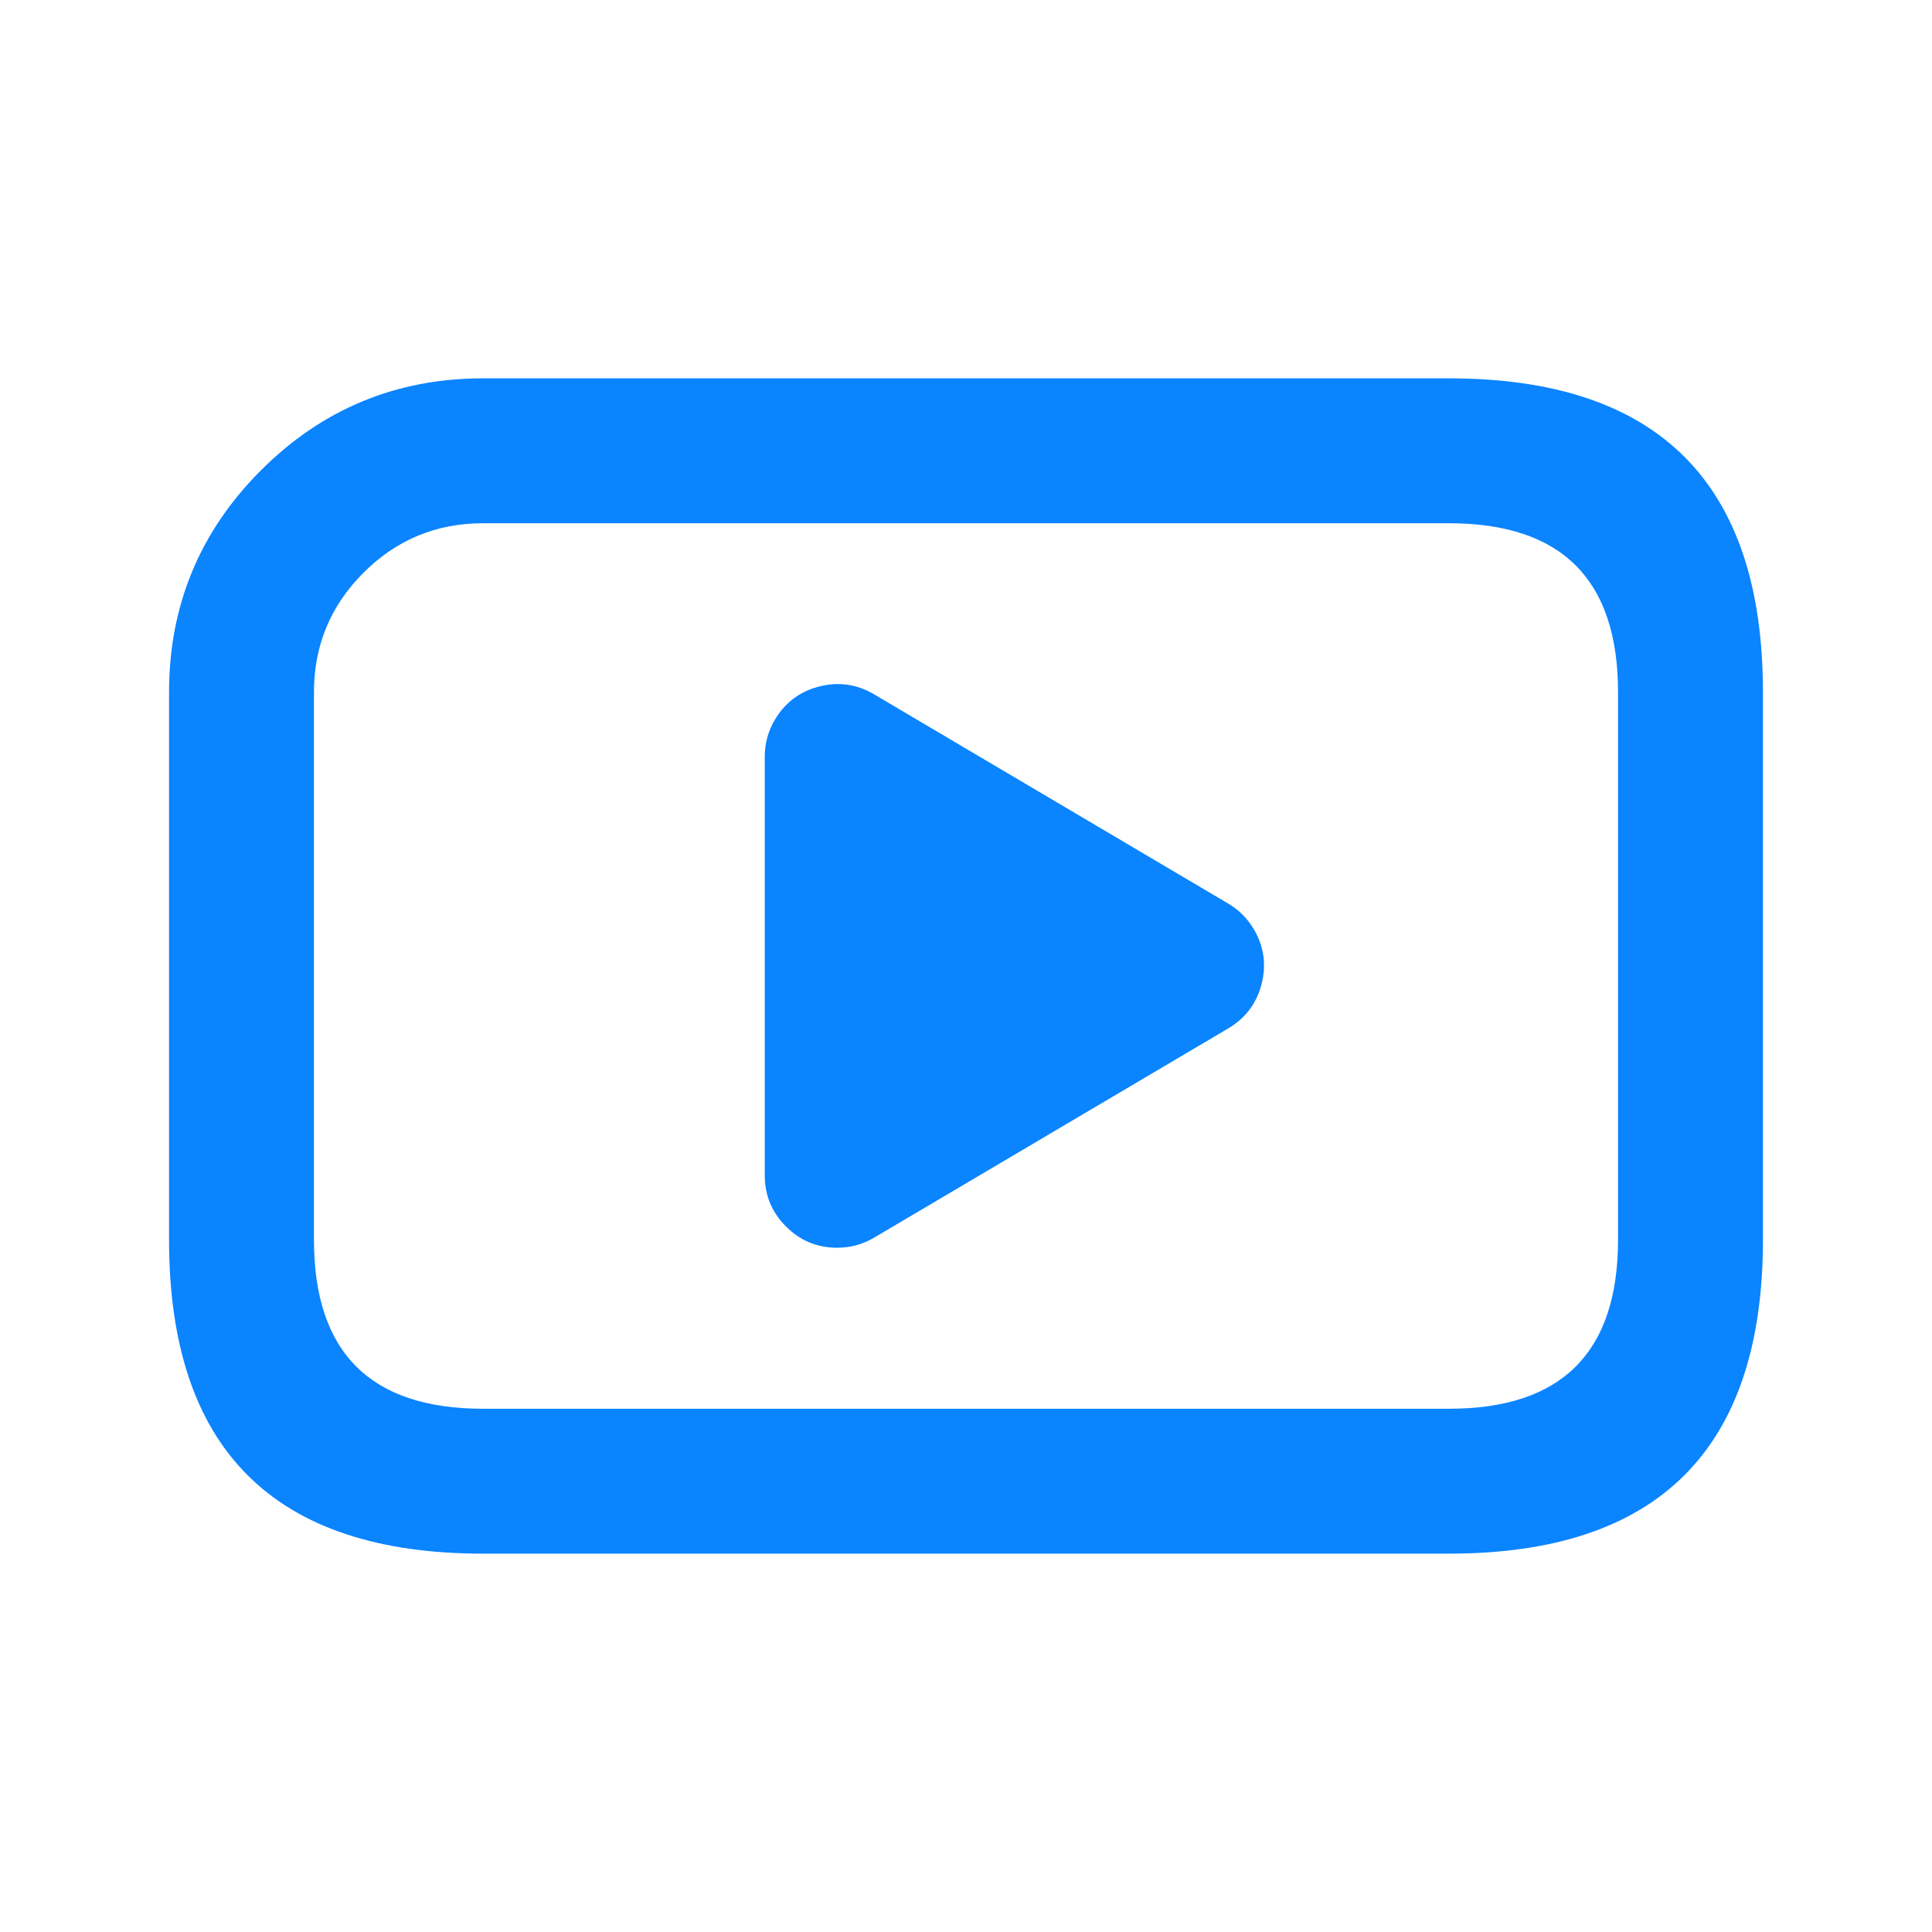
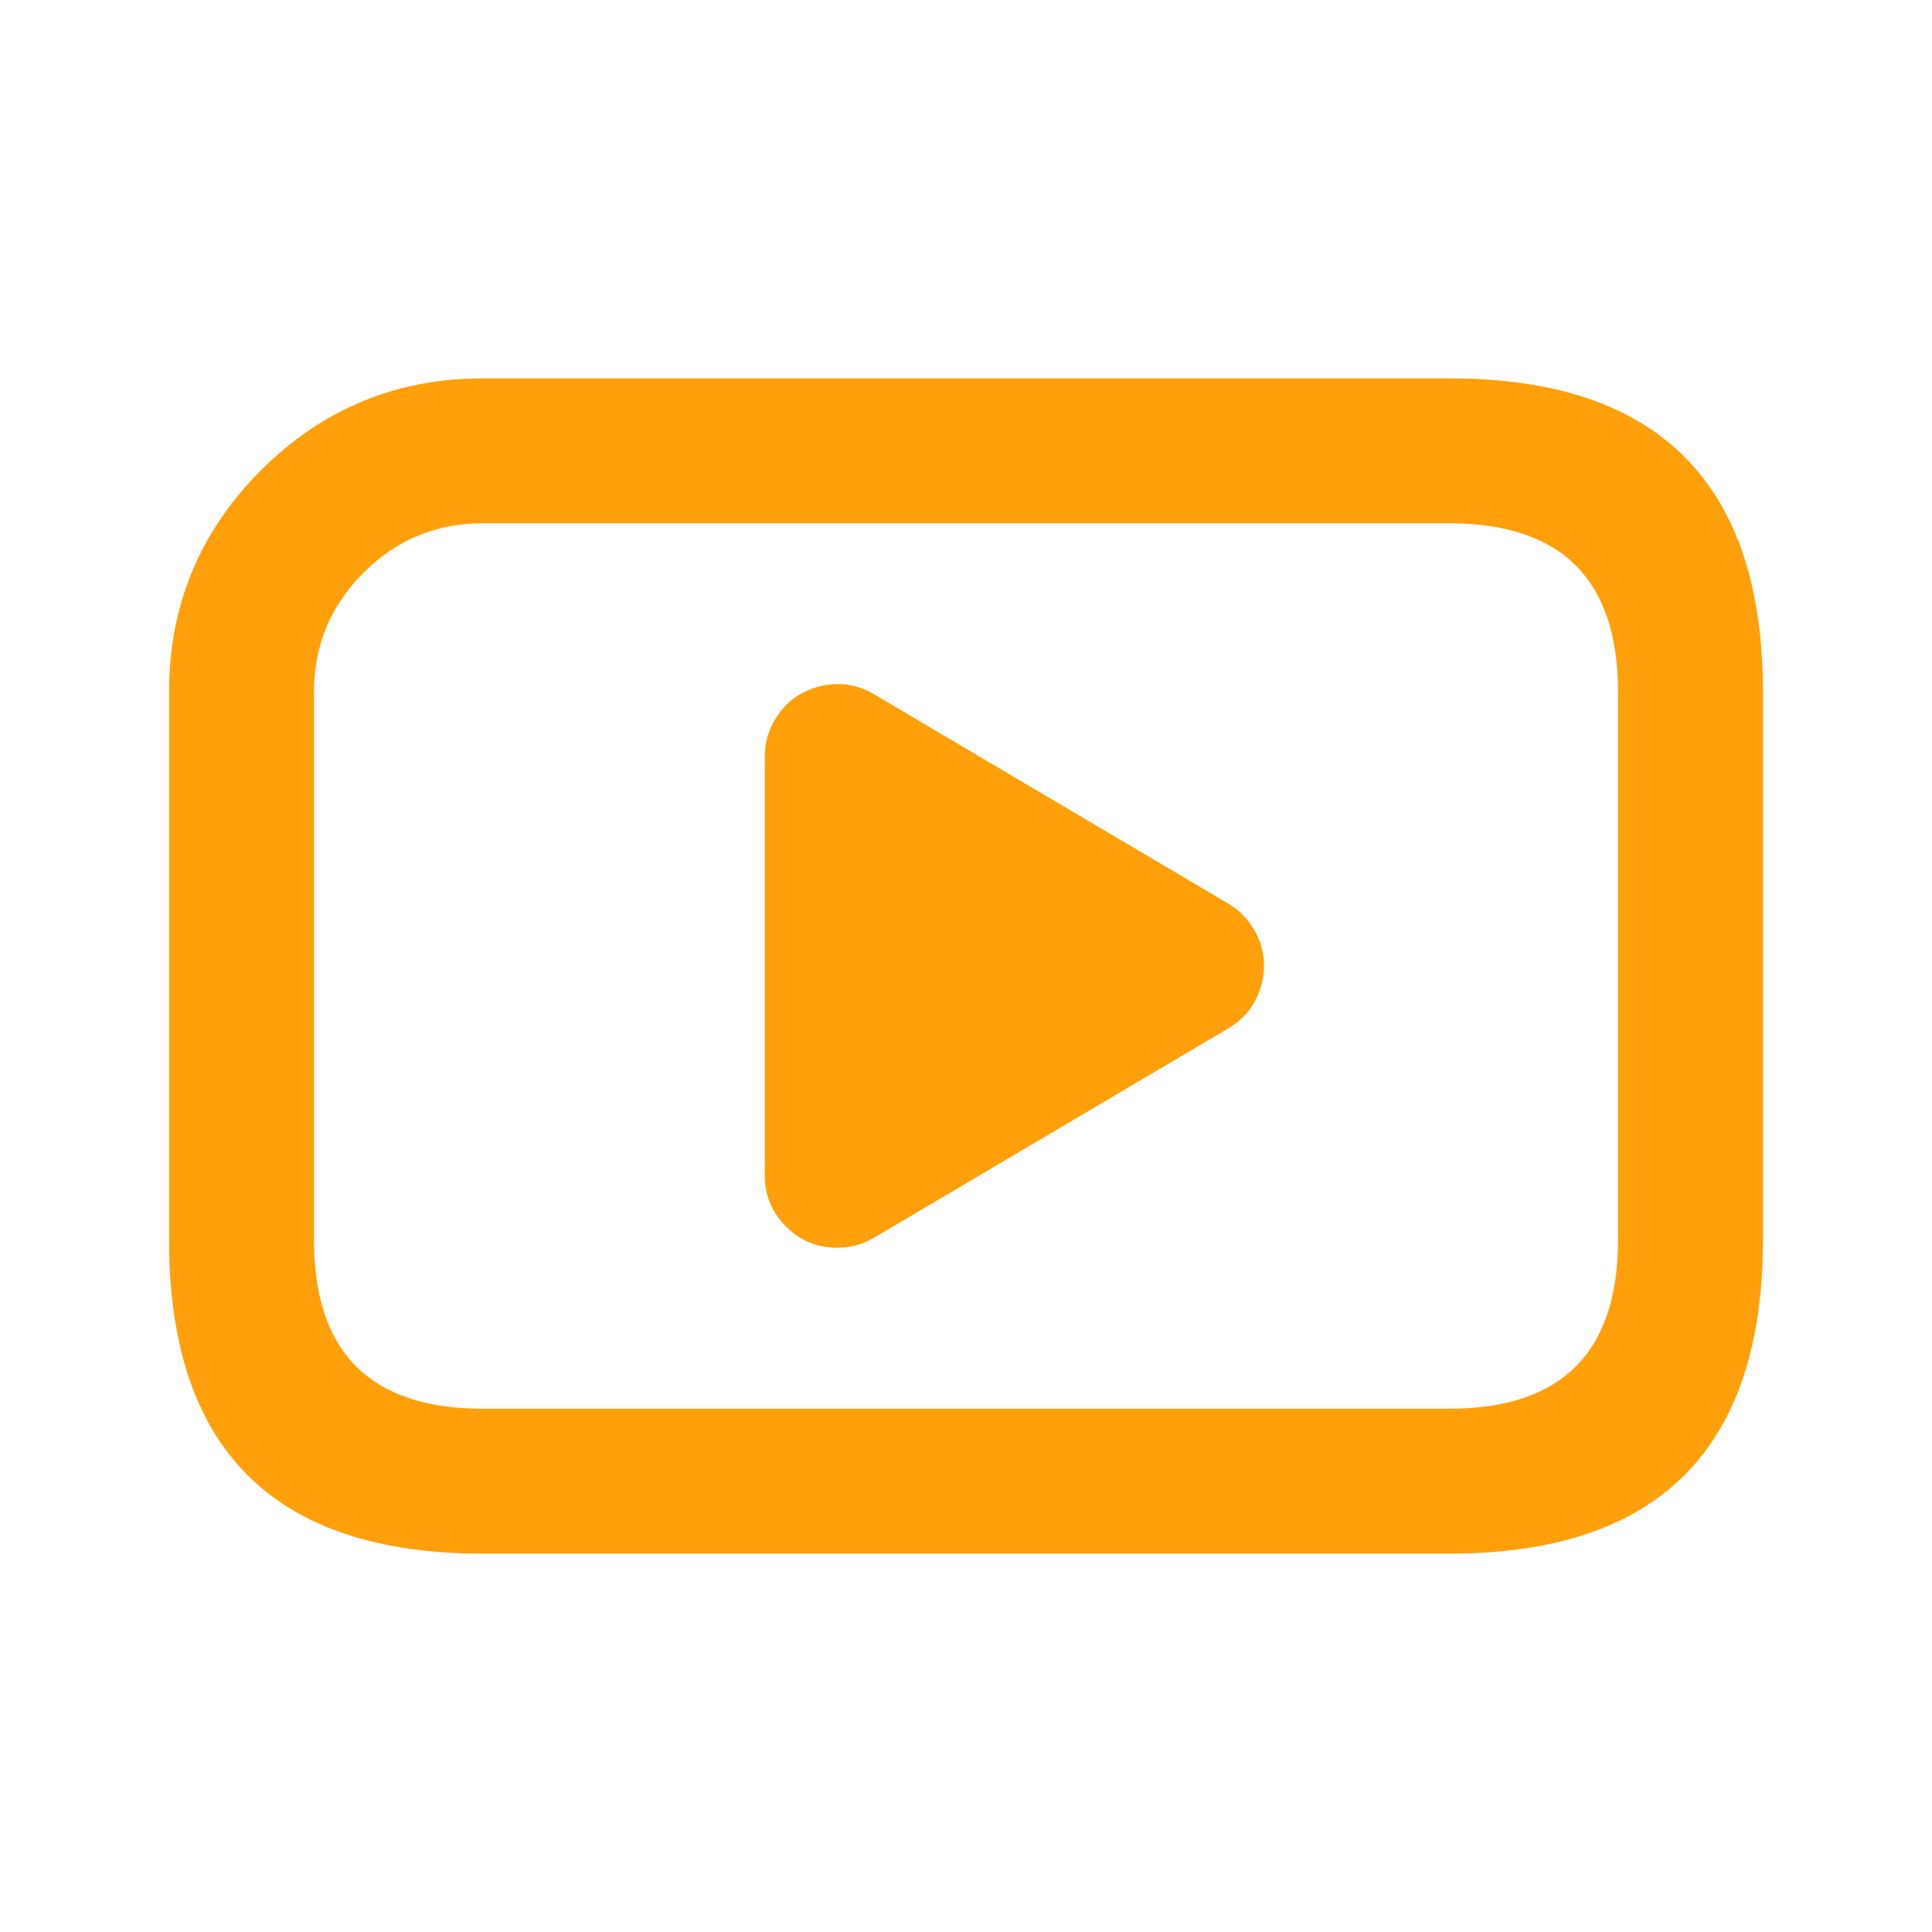
<svg xmlns="http://www.w3.org/2000/svg" width="24" height="24" viewBox="0 0 24 24">
-   <style id="current-color-scheme" type="text/css">.ColorScheme-Highlight{color:#0a84ff}</style>
-   <g class="ColorScheme-Highlight" fill="currentColor">
+   <style id="current-color-scheme" type="text/css">.ColorScheme-ActiveText{color:#ff9f0a}</style>
+   <g class="ColorScheme-ActiveText" fill="currentColor">
    <path d="M6,4.7 L18,4.7 Q21.9,4.7 21.9,8.6 L21.9,15.4 Q21.9,19.3 18,19.3 L6,19.3 Q2.1,19.3 2.1,15.4 L2.1,8.6 Q2.1,6.985 3.242,5.842 Q4.385,4.7 6,4.7 Z M6,6.5 Q5.13,6.5 4.515,7.115 Q3.9,7.73 3.9,8.6 L3.9,15.4 Q3.9,17.5 6,17.5 L18,17.5 Q20.1,17.5 20.1,15.4 L20.1,8.6 Q20.1,6.5 18,6.5 Z" />
    <path d="M10.4,9.4 L10.4,14.6 L14.8,12 Z" />
    <path d="M9.5,9.4 Q9.5,9.154 9.625,8.942 Q9.815,8.621 10.176,8.528 Q10.537,8.436 10.858,8.625 L15.258,11.225 Q15.457,11.343 15.575,11.542 Q15.764,11.863 15.672,12.224 Q15.579,12.585 15.258,12.775 L10.858,15.375 Q10.646,15.5 10.4,15.5 Q10.027,15.5 9.764,15.236 Q9.5,14.973 9.5,14.6 Z M11.3,10.977 L11.3,13.023 L13.031,12 L11.3,10.977 Z" />
  </g>
</svg>
